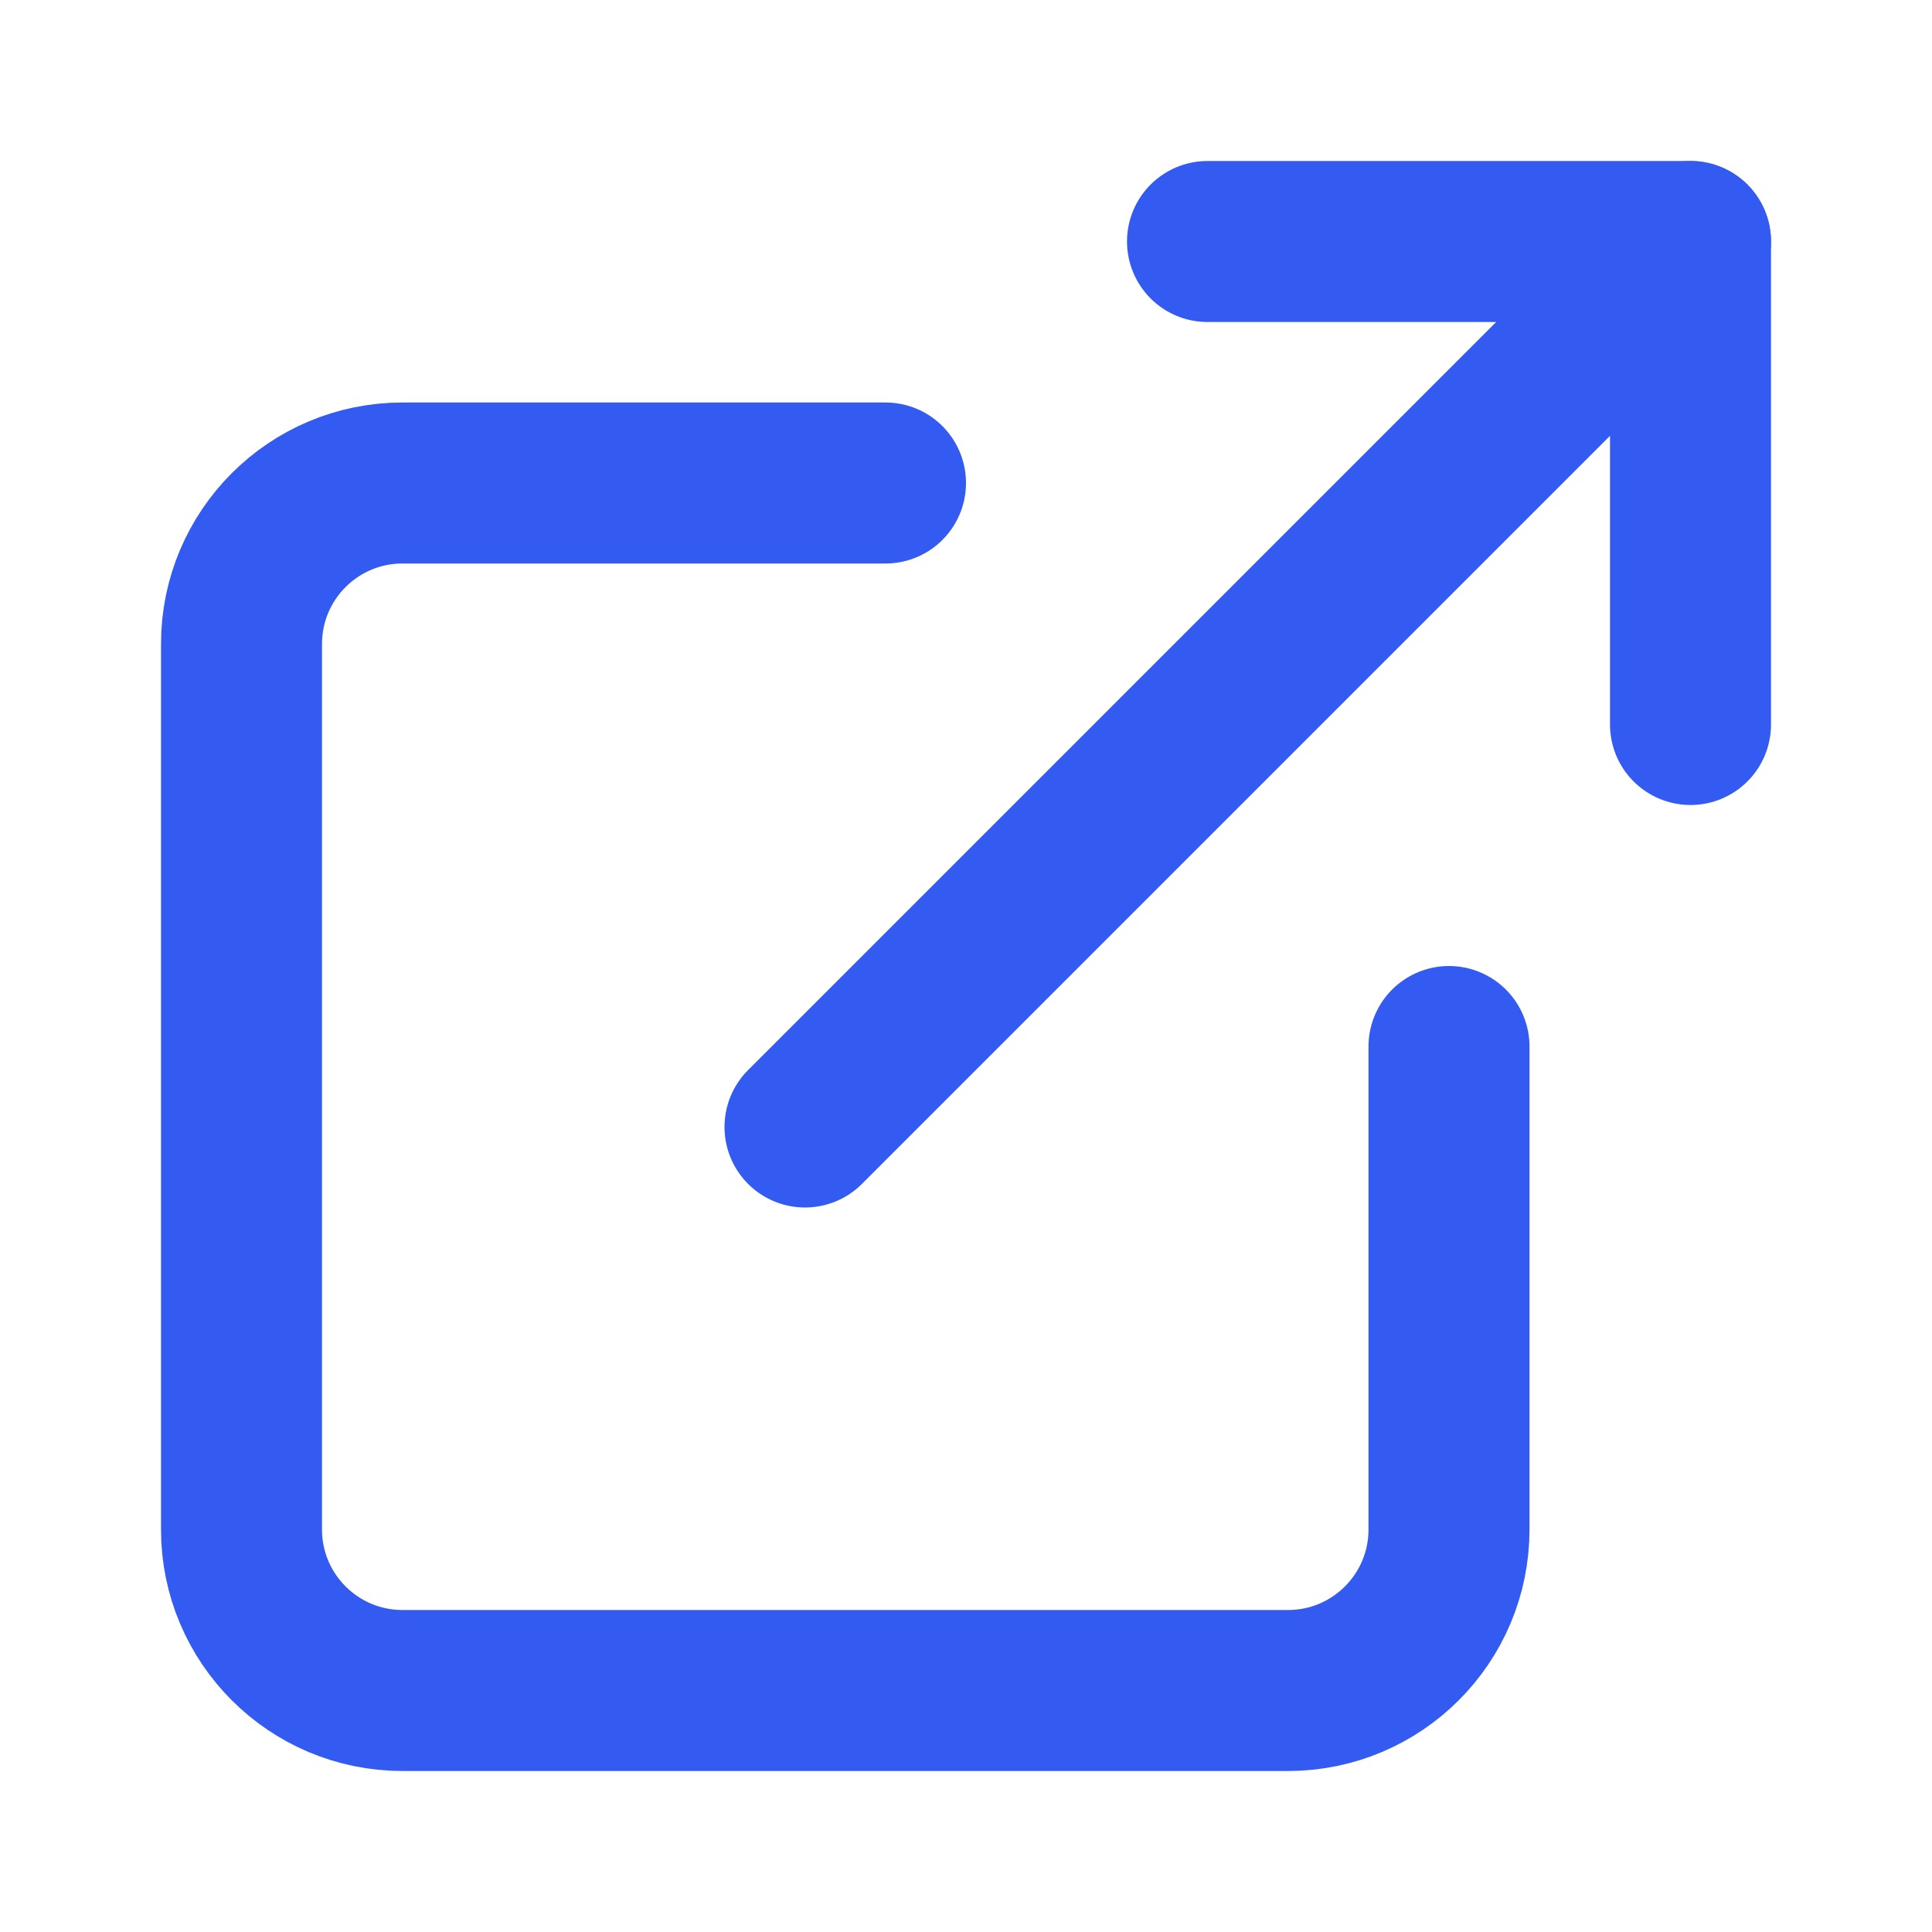
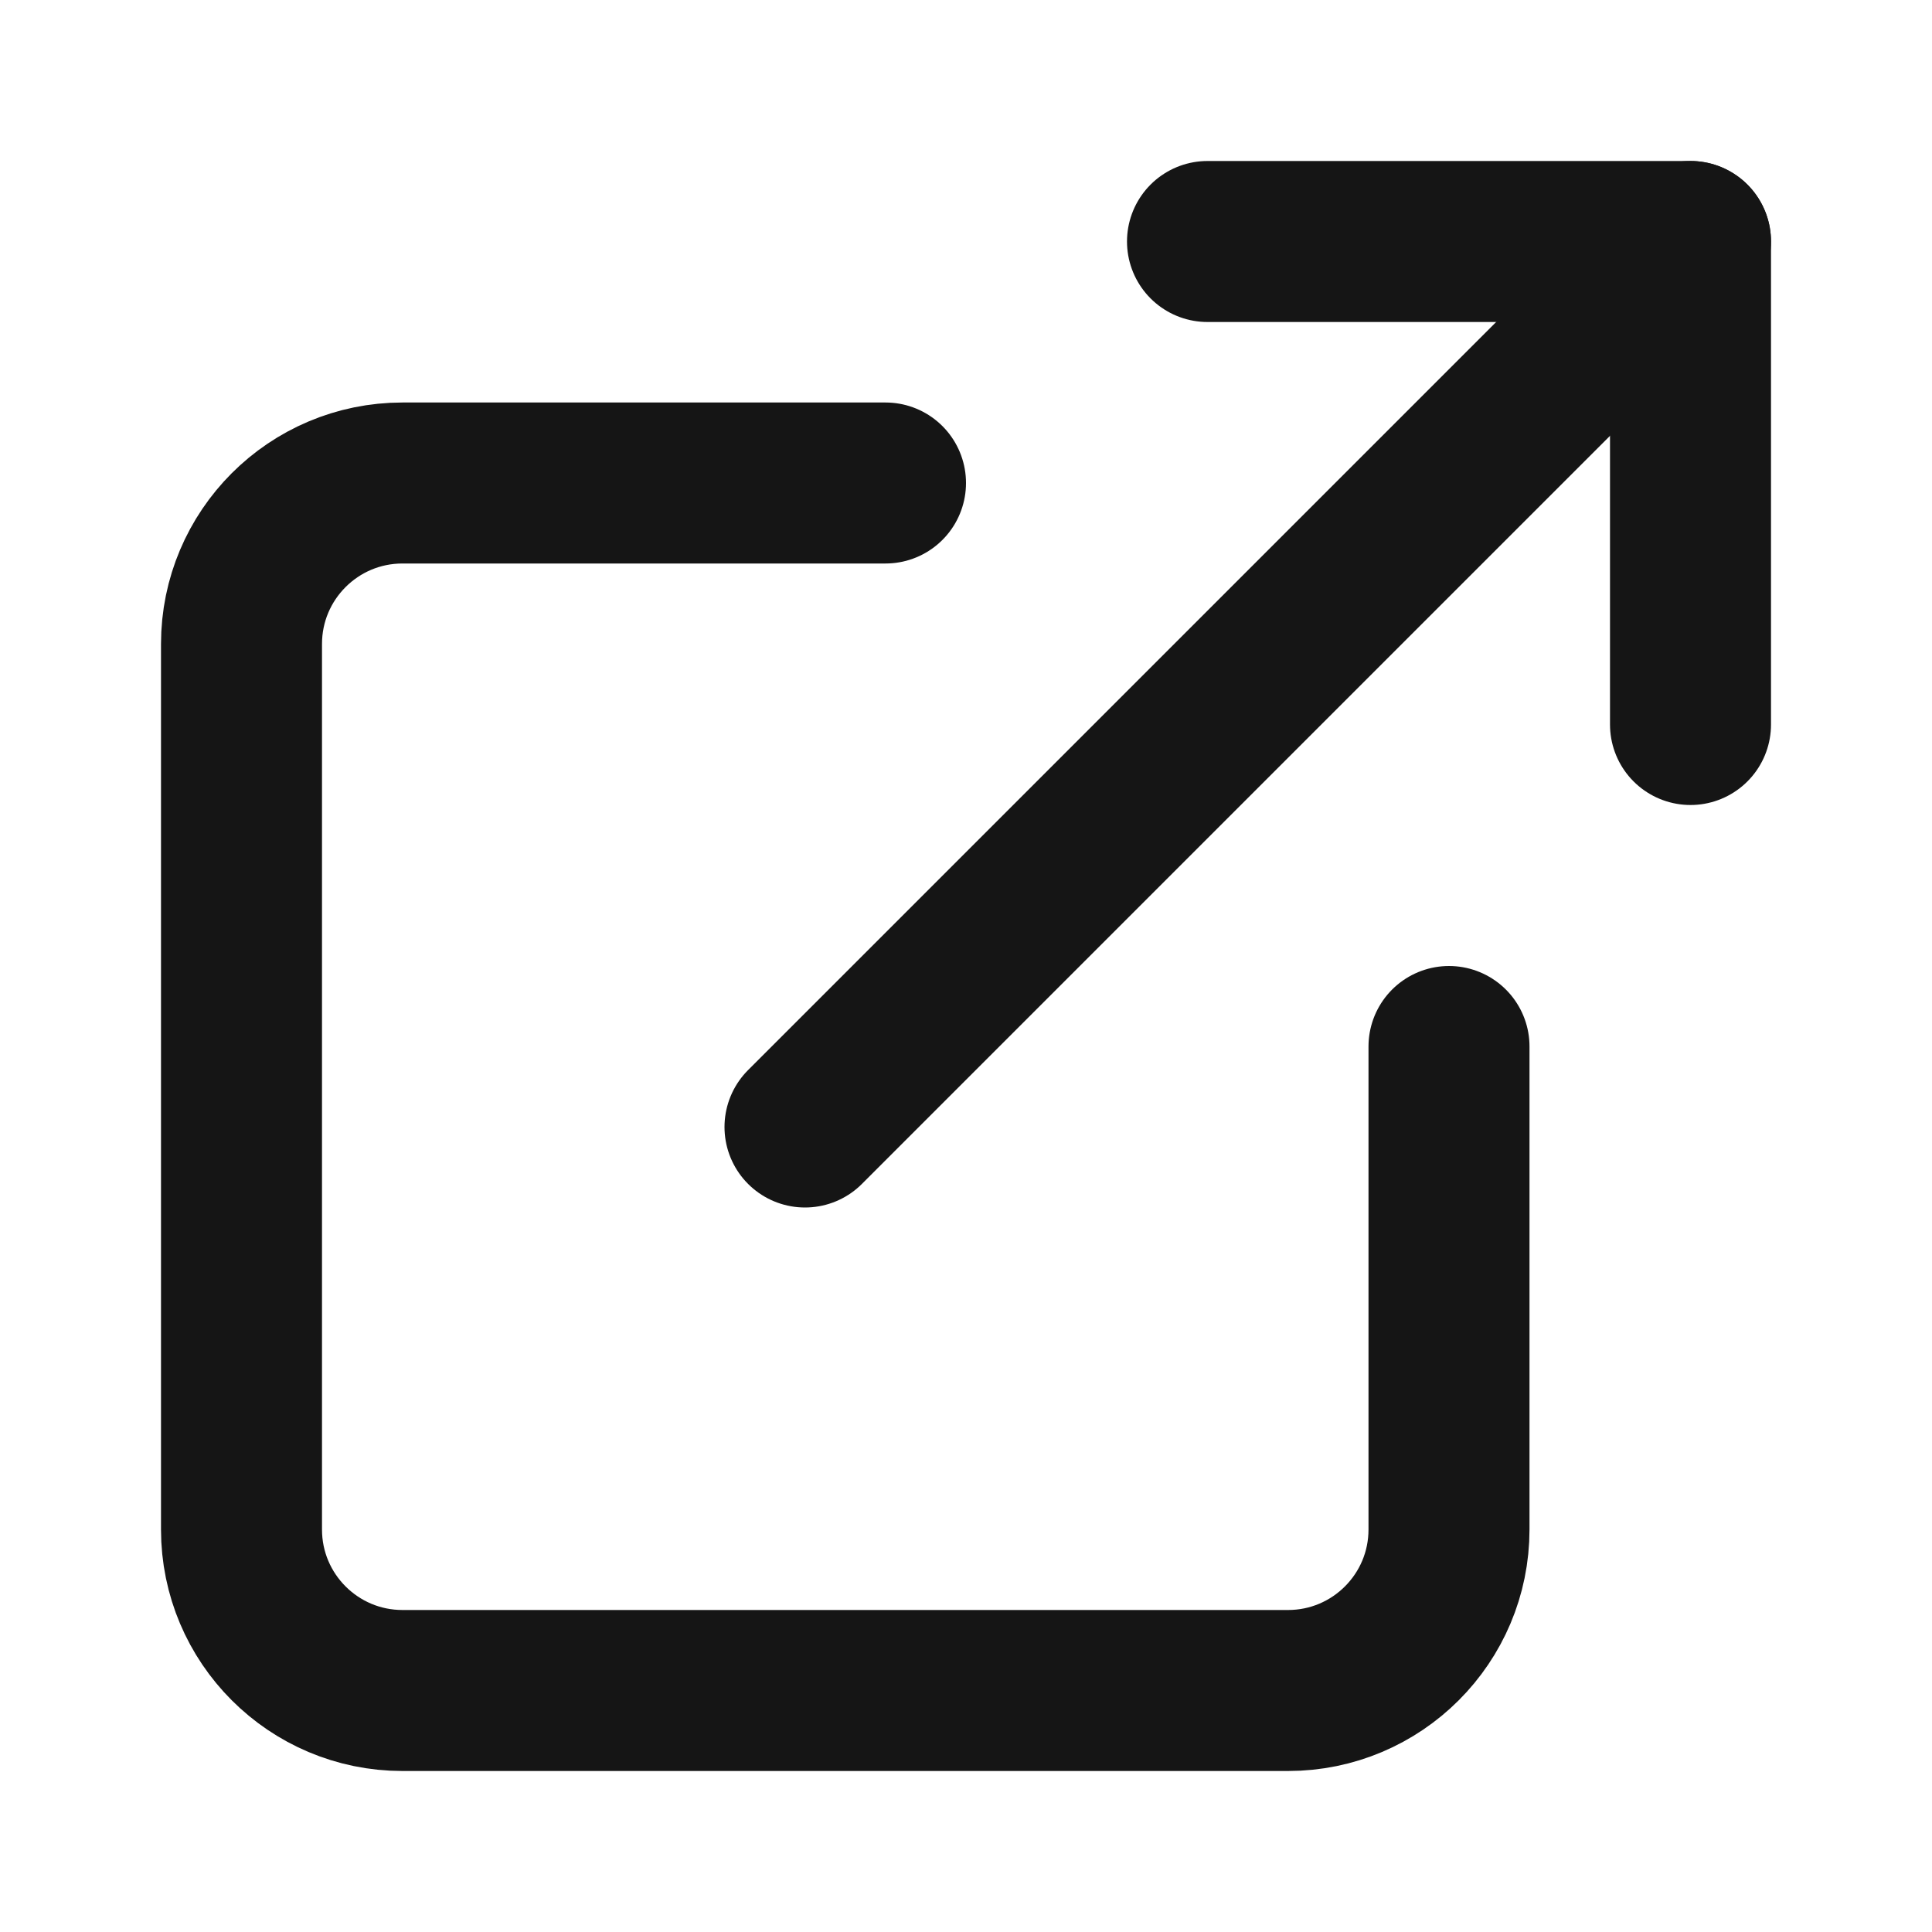
- <svg xmlns="http://www.w3.org/2000/svg" width="24" height="24" viewBox="0 0 24 24" fill="none" stroke="#335bf1" stroke-width="2" stroke-linecap="round" stroke-linejoin="round" class="feather feather-external-link">
+ <svg xmlns="http://www.w3.org/2000/svg" width="24" height="24" viewBox="0 0 24 24" fill="none" stroke="#151515" stroke-width="2" stroke-linecap="round" stroke-linejoin="round" class="feather feather-external-link">
  <path d="M18 13v6a2 2 0 0 1-2 2H5a2 2 0 0 1-2-2V8a2 2 0 0 1 2-2h6" />
  <polyline points="15 3 21 3 21 9" />
  <line x1="10" y1="14" x2="21" y2="3" />
</svg>
